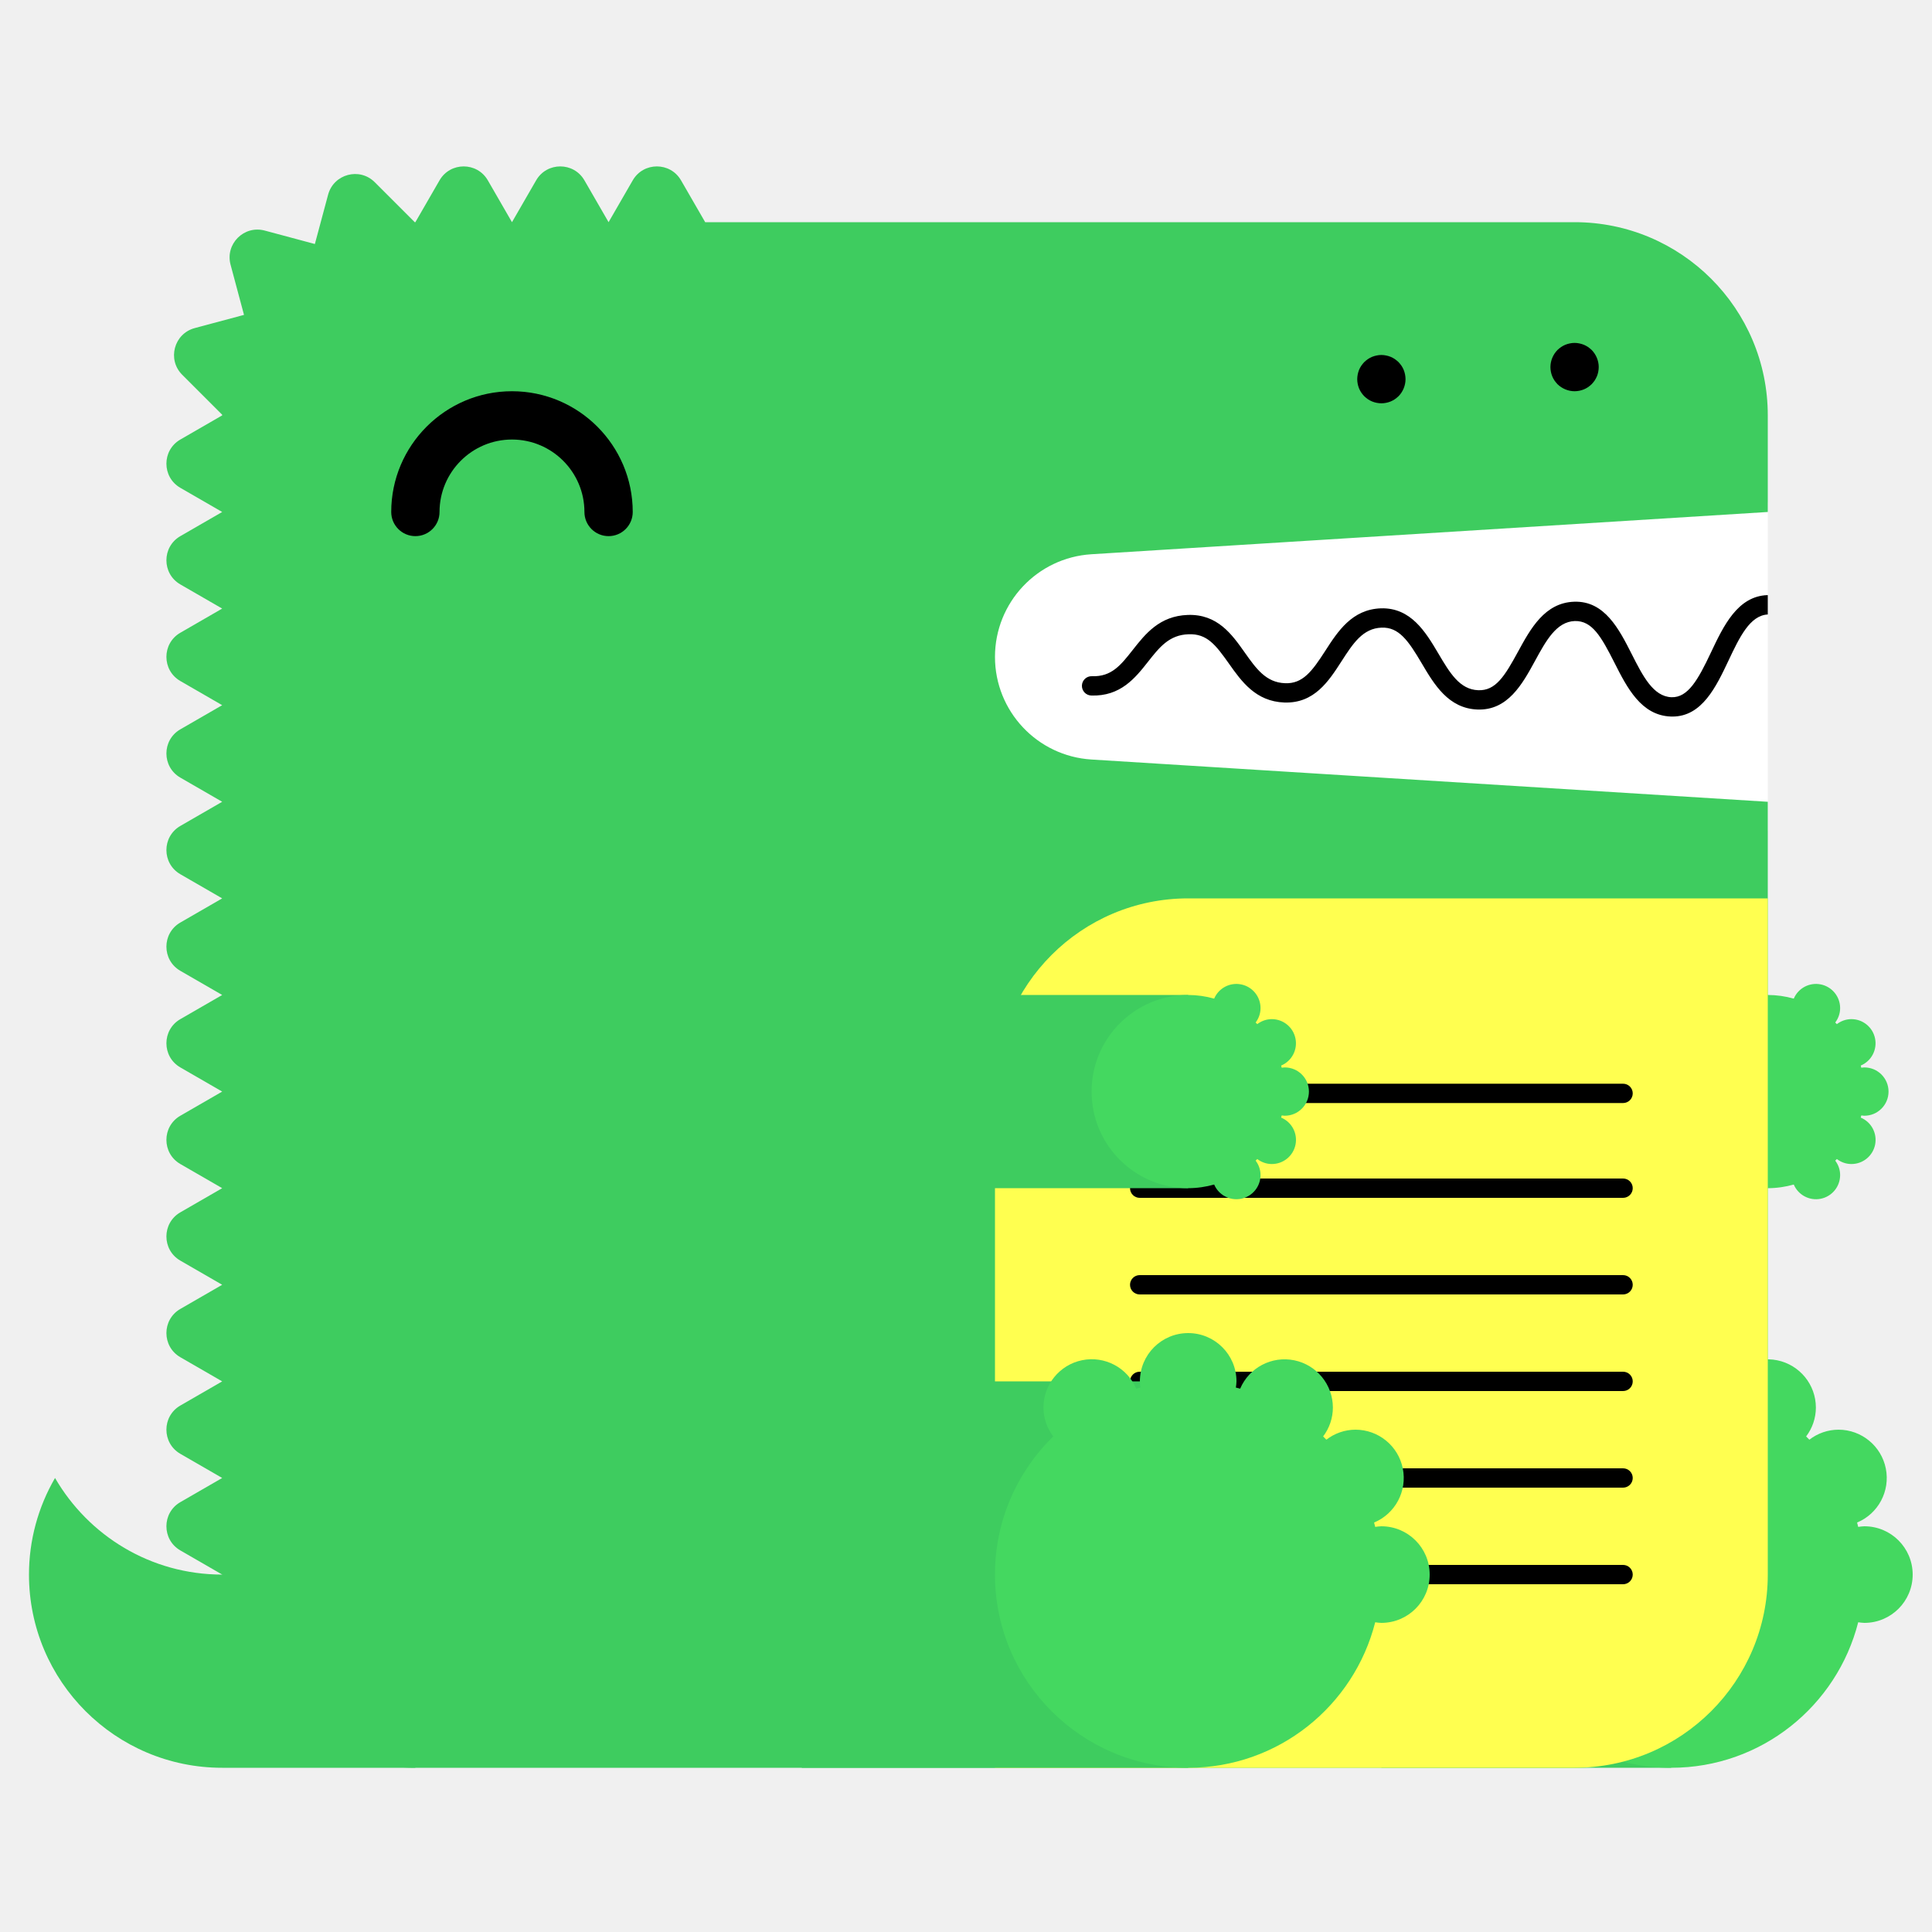
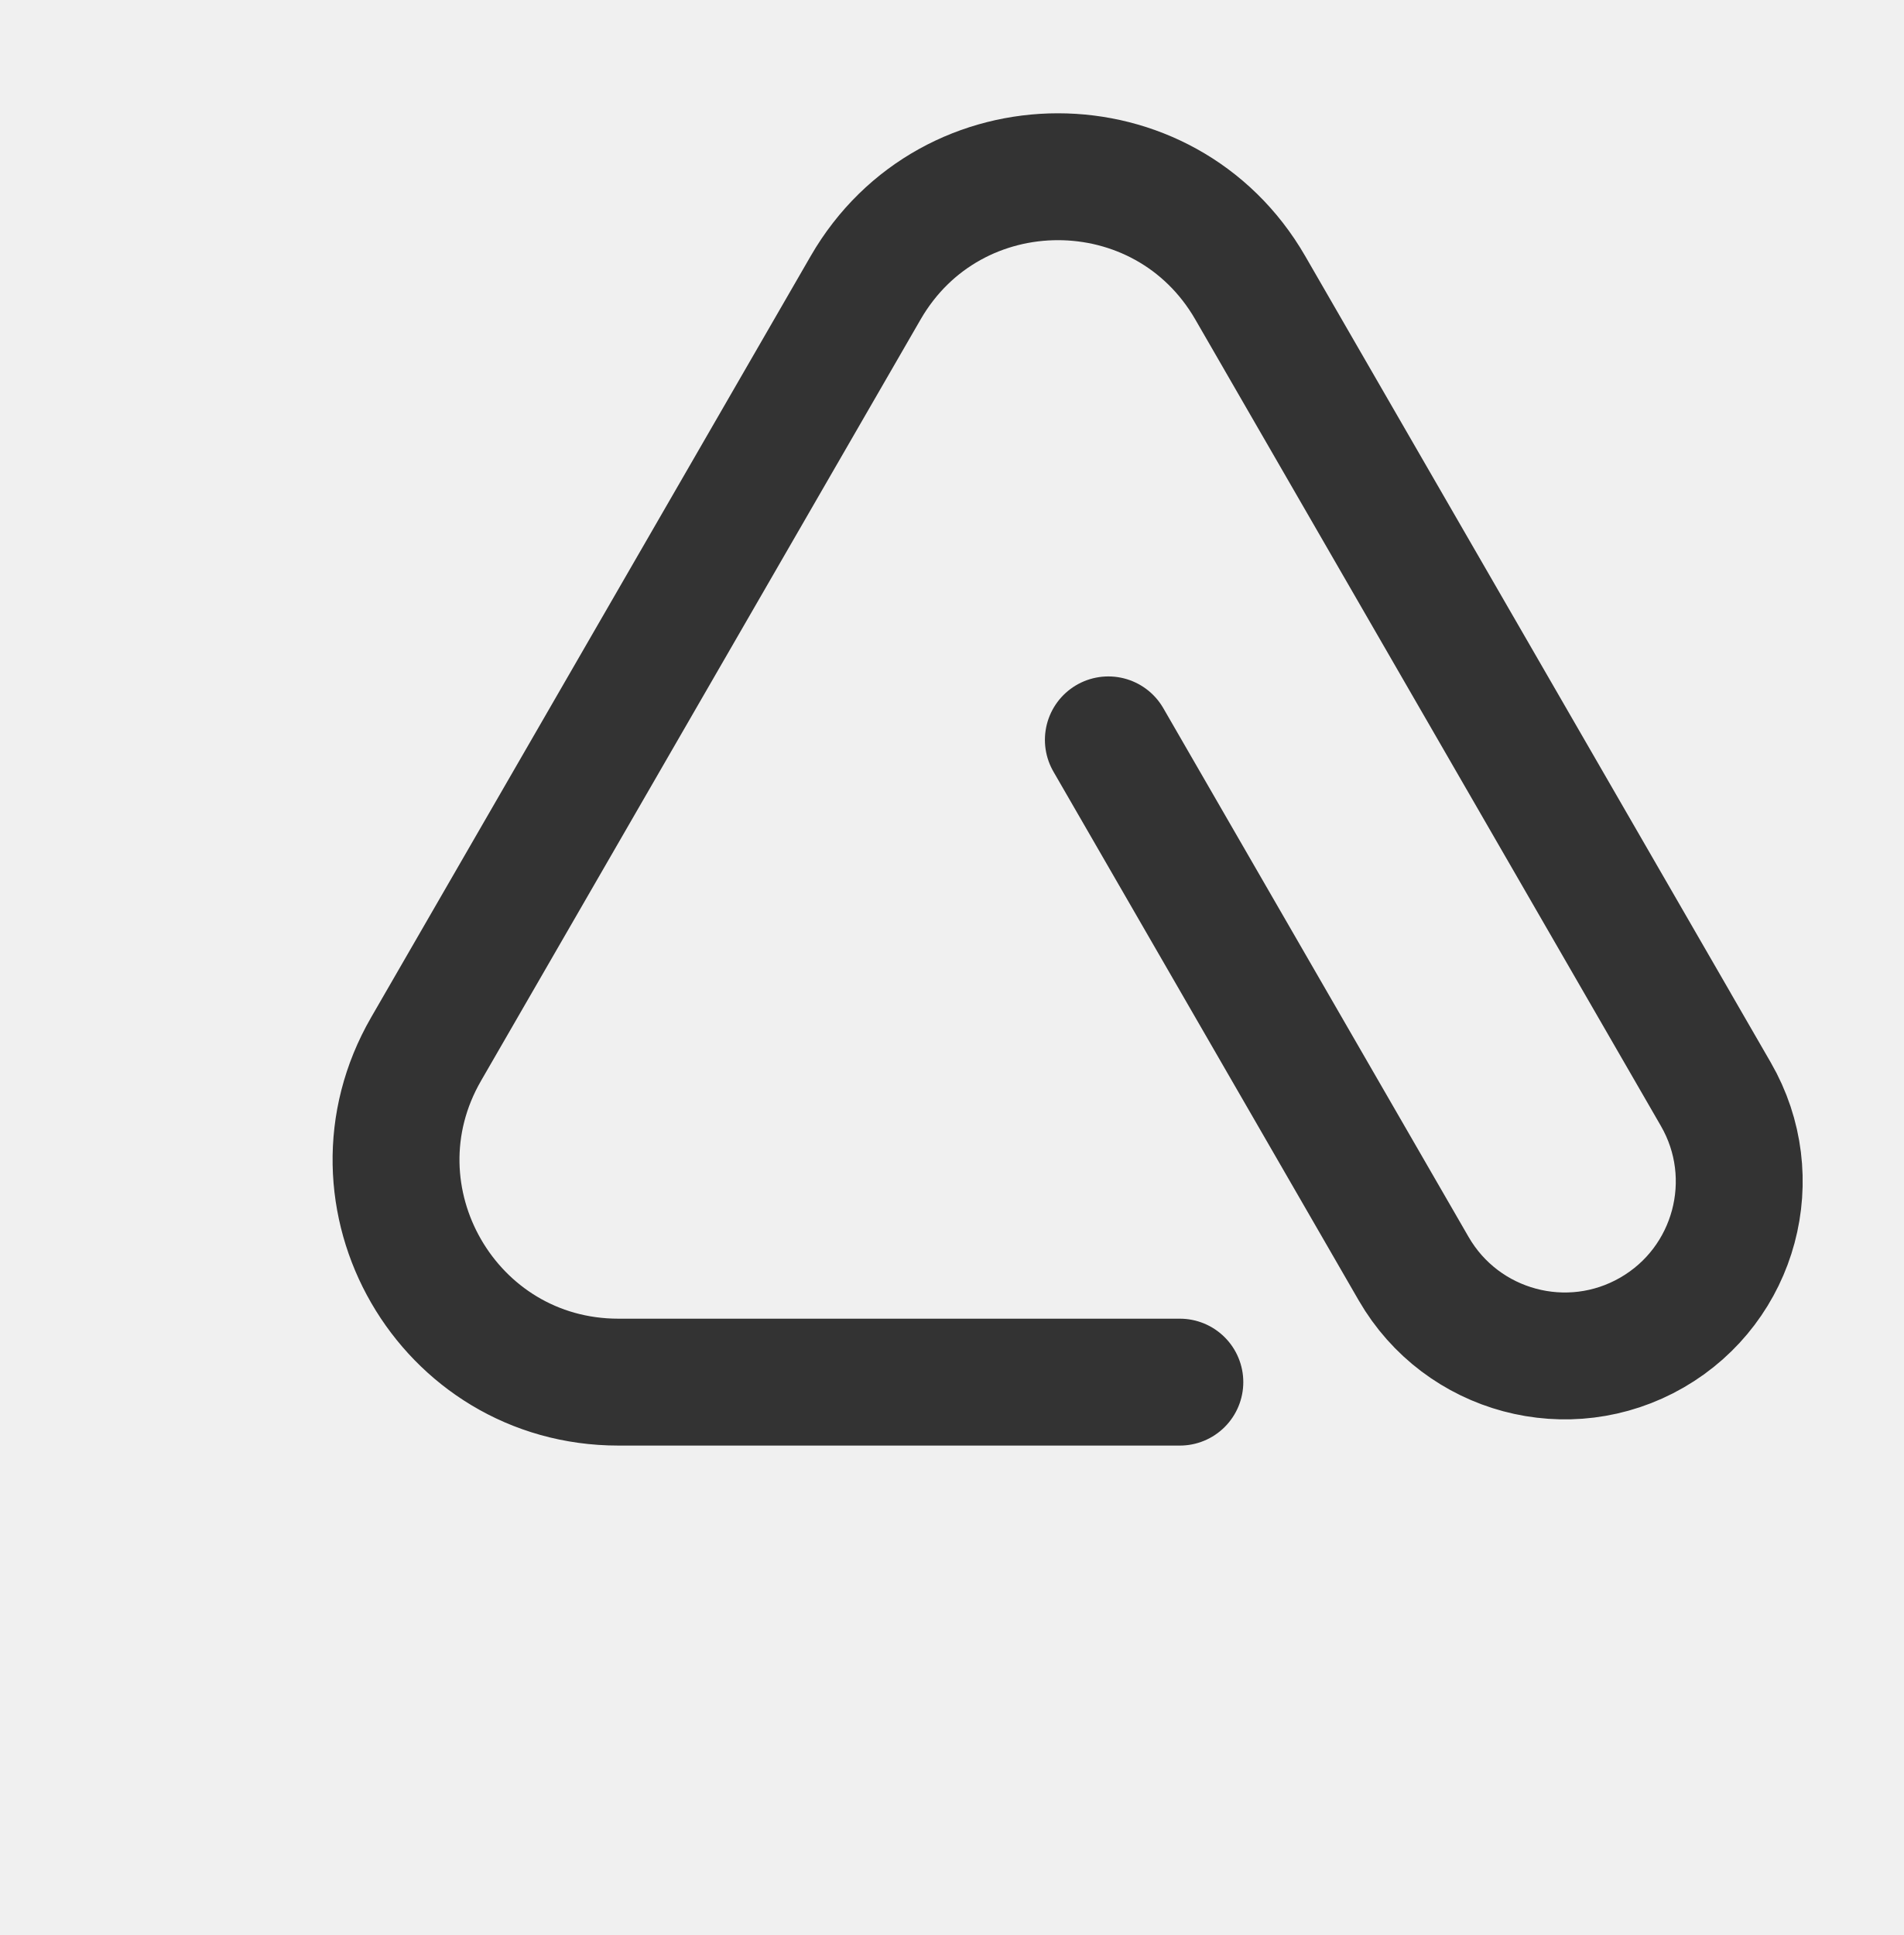
- <svg xmlns="http://www.w3.org/2000/svg" width="200" height="200" viewBox="0 0 200 200">
-   <g fill="none" fill-rule="evenodd">
-     <path fill="#FFF" d="M99 52h84v34H99z" />
-     <path d="M23 163c-7.398 0-13.843-4.027-17.303-10A19.886 19.886 0 0 0 3 163c0 11.046 8.954 20 20 20h20v-20H23z" fill="#3ECC5F" />
-     <path d="M112.98 57.376L183 53V43c0-11.046-8.954-20-20-20H73l-2.5-4.33c-1.112-1.925-3.889-1.925-5 0L63 23l-2.5-4.33c-1.111-1.925-3.889-1.925-5 0L53 23l-2.5-4.33c-1.111-1.925-3.889-1.925-5 0L43 23c-.022 0-.042.003-.065.003l-4.142-4.141c-1.57-1.571-4.252-.853-4.828 1.294l-1.369 5.104-5.192-1.392c-2.148-.575-4.111 1.389-3.535 3.536l1.39 5.193-5.102 1.367c-2.148.576-2.867 3.259-1.296 4.83l4.142 4.142c0 .021-.003.042-.003.064l-4.33 2.5c-1.925 1.111-1.925 3.889 0 5L23 53l-4.33 2.5c-1.925 1.111-1.925 3.889 0 5L23 63l-4.33 2.5c-1.925 1.111-1.925 3.889 0 5L23 73l-4.33 2.5c-1.925 1.111-1.925 3.889 0 5L23 83l-4.33 2.5c-1.925 1.111-1.925 3.889 0 5L23 93l-4.33 2.5c-1.925 1.111-1.925 3.889 0 5L23 103l-4.33 2.5c-1.925 1.111-1.925 3.889 0 5L23 113l-4.33 2.5c-1.925 1.111-1.925 3.889 0 5L23 123l-4.33 2.5c-1.925 1.111-1.925 3.889 0 5L23 133l-4.33 2.5c-1.925 1.111-1.925 3.889 0 5L23 143l-4.33 2.5c-1.925 1.111-1.925 3.889 0 5L23 153l-4.33 2.5c-1.925 1.111-1.925 3.889 0 5L23 163c0 11.046 8.954 20 20 20h120c11.046 0 20-8.954 20-20V83l-70.02-4.376A10.645 10.645 0 0 1 103 68c0-5.621 4.37-10.273 9.98-10.624" fill="#3ECC5F" />
-     <path fill="#3ECC5F" d="M143 183h30v-40h-30z" />
-     <path d="M193 158c-.219 0-.428.037-.639.064-.038-.15-.074-.301-.116-.451A5 5 0 0 0 190.32 148a4.96 4.96 0 0 0-3.016 1.036 26.531 26.531 0 0 0-.335-.336 4.955 4.955 0 0 0 1.011-2.987 5 5 0 0 0-9.599-1.959c-.148-.042-.297-.077-.445-.115.027-.211.064-.42.064-.639a5 5 0 0 0-5-5 5 5 0 0 0-5 5c0 .219.037.428.064.639-.148.038-.297.073-.445.115a4.998 4.998 0 0 0-9.599 1.959c0 1.125.384 2.151 1.011 2.987-3.717 3.632-6.031 8.693-6.031 14.3 0 11.046 8.954 20 20 20 9.339 0 17.16-6.41 19.361-15.064.211.027.42.064.639.064a5 5 0 0 0 5-5 5 5 0 0 0-5-5" fill="#44D860" />
-     <path fill="#3ECC5F" d="M153 123h30v-20h-30z" />
-     <path d="M193 115.5a2.5 2.5 0 1 0 0-5c-.109 0-.214.019-.319.032-.02-.075-.037-.15-.058-.225a2.501 2.501 0 0 0-.963-4.807c-.569 0-1.088.197-1.508.518a6.653 6.653 0 0 0-.168-.168c.314-.417.506-.931.506-1.494a2.5 2.5 0 0 0-4.8-.979A9.987 9.987 0 0 0 183 103c-5.522 0-10 4.478-10 10s4.478 10 10 10c.934 0 1.833-.138 2.69-.377a2.5 2.5 0 0 0 4.8-.979c0-.563-.192-1.077-.506-1.494.057-.055.113-.111.168-.168.42.321.939.518 1.508.518a2.5 2.5 0 0 0 .963-4.807c.021-.074.038-.15.058-.225.105.013.21.032.319.032" fill="#44D860" />
-     <path d="M63 55.5a2.5 2.5 0 0 1-2.5-2.5c0-4.136-3.364-7.5-7.5-7.5s-7.5 3.364-7.5 7.5a2.5 2.5 0 1 1-5 0c0-6.893 5.607-12.5 12.5-12.5S65.5 46.107 65.5 53a2.5 2.5 0 0 1-2.5 2.5" fill="#000" />
-     <path d="M103 183h60c11.046 0 20-8.954 20-20V93h-60c-11.046 0-20 8.954-20 20v70z" fill="#FFFF50" />
-     <path d="M168.02 124h-50.04a1 1 0 1 1 0-2h50.04a1 1 0 1 1 0 2m0 20h-50.04a1 1 0 1 1 0-2h50.04a1 1 0 1 1 0 2m0 20h-50.04a1 1 0 1 1 0-2h50.04a1 1 0 1 1 0 2m0-49.814h-50.04a1 1 0 1 1 0-2h50.04a1 1 0 1 1 0 2m0 19.814h-50.04a1 1 0 1 1 0-2h50.04a1 1 0 1 1 0 2m0 20h-50.04a1 1 0 1 1 0-2h50.04a1 1 0 1 1 0 2M183 61.611c-.012 0-.022-.006-.034-.005-3.09.105-4.552 3.196-5.842 5.923-1.346 2.85-2.387 4.703-4.093 4.647-1.889-.068-2.969-2.202-4.113-4.46-1.314-2.594-2.814-5.536-5.963-5.426-3.046.104-4.513 2.794-5.807 5.167-1.377 2.528-2.314 4.065-4.121 3.994-1.927-.07-2.951-1.805-4.136-3.813-1.321-2.236-2.848-4.75-5.936-4.664-2.994.103-4.465 2.385-5.763 4.4-1.373 2.13-2.335 3.428-4.165 3.351-1.973-.07-2.992-1.51-4.171-3.177-1.324-1.873-2.816-3.993-5.895-3.89-2.928.1-4.399 1.97-5.696 3.618-1.232 1.564-2.194 2.802-4.229 2.724a1 1 0 0 0-.072 2c3.017.101 4.545-1.8 5.872-3.487 1.177-1.496 2.193-2.787 4.193-2.855 1.926-.082 2.829 1.115 4.195 3.045 1.297 1.834 2.769 3.914 5.731 4.021 3.103.104 4.596-2.215 5.918-4.267 1.182-1.834 2.202-3.417 4.15-3.484 1.793-.067 2.769 1.35 4.145 3.681 1.297 2.197 2.766 4.686 5.787 4.796 3.125.108 4.634-2.62 5.949-5.035 1.139-2.088 2.214-4.06 4.119-4.126 1.793-.042 2.728 1.595 4.111 4.33 1.292 2.553 2.757 5.445 5.825 5.556l.169.003c3.064 0 4.518-3.075 5.805-5.794 1.139-2.41 2.217-4.68 4.067-4.773v-2z" fill="#000" />
-     <path fill="#3ECC5F" d="M83 183h40v-40H83z" />
-     <path d="M143 158c-.219 0-.428.037-.639.064-.038-.15-.074-.301-.116-.451A5 5 0 0 0 140.32 148a4.96 4.96 0 0 0-3.016 1.036 26.531 26.531 0 0 0-.335-.336 4.955 4.955 0 0 0 1.011-2.987 5 5 0 0 0-9.599-1.959c-.148-.042-.297-.077-.445-.115.027-.211.064-.42.064-.639a5 5 0 0 0-5-5 5 5 0 0 0-5 5c0 .219.037.428.064.639-.148.038-.297.073-.445.115a4.998 4.998 0 0 0-9.599 1.959c0 1.125.384 2.151 1.011 2.987-3.717 3.632-6.031 8.693-6.031 14.3 0 11.046 8.954 20 20 20 9.339 0 17.16-6.41 19.361-15.064.211.027.42.064.639.064a5 5 0 0 0 5-5 5 5 0 0 0-5-5" fill="#44D860" />
-     <path fill="#3ECC5F" d="M83 123h40v-20H83z" />
-     <path d="M133 115.5a2.5 2.5 0 1 0 0-5c-.109 0-.214.019-.319.032-.02-.075-.037-.15-.058-.225a2.501 2.501 0 0 0-.963-4.807c-.569 0-1.088.197-1.508.518a6.653 6.653 0 0 0-.168-.168c.314-.417.506-.931.506-1.494a2.5 2.5 0 0 0-4.8-.979A9.987 9.987 0 0 0 123 103c-5.522 0-10 4.478-10 10s4.478 10 10 10c.934 0 1.833-.138 2.69-.377a2.5 2.5 0 0 0 4.8-.979c0-.563-.192-1.077-.506-1.494.057-.055.113-.111.168-.168.42.321.939.518 1.508.518a2.5 2.5 0 0 0 .963-4.807c.021-.074.038-.15.058-.225.105.013.21.032.319.032" fill="#44D860" />
-     <path d="M143 41.75c-.16 0-.33-.02-.49-.05a2.52 2.52 0 0 1-.47-.14c-.15-.06-.29-.14-.431-.23-.13-.09-.259-.2-.38-.31-.109-.12-.219-.24-.309-.38s-.17-.28-.231-.43a2.619 2.619 0 0 1-.189-.96c0-.16.02-.33.05-.49.03-.16.08-.31.139-.47.061-.15.141-.29.231-.43.09-.13.2-.26.309-.38.121-.11.25-.22.38-.31.141-.09.281-.17.431-.23.149-.06.31-.11.47-.14.32-.07.65-.07.98 0 .159.03.32.08.47.14.149.06.29.14.43.23.13.09.259.2.38.31.11.12.22.25.31.38.09.14.17.28.23.43.06.16.11.31.14.47.029.16.05.33.05.49 0 .66-.271 1.31-.73 1.77-.121.11-.25.22-.38.31-.14.09-.281.17-.43.23a2.565 2.565 0 0 1-.96.19m20-1.25c-.66 0-1.3-.27-1.771-.73a3.802 3.802 0 0 1-.309-.38c-.09-.14-.17-.28-.231-.43a2.619 2.619 0 0 1-.189-.96c0-.66.27-1.3.729-1.77.121-.11.25-.22.38-.31.141-.09.281-.17.431-.23.149-.06.31-.11.47-.14.32-.07.66-.07.98 0 .159.03.32.08.47.14.149.06.29.14.43.23.13.09.259.2.38.31.459.47.73 1.11.73 1.77 0 .16-.021.33-.05.49-.03.16-.08.32-.14.47-.07.15-.14.29-.23.43-.09.13-.2.26-.31.38-.121.11-.25.22-.38.31-.14.09-.281.17-.43.23a2.565 2.565 0 0 1-.96.19" fill="#000" />
-   </g>
+ <svg xmlns="http://www.w3.org/2000/svg" width="60" height="61" viewBox="0 0 60 61" fill="none">
+   <path d="M52.838 32.321L39.414 9.071C36.72 4.405 29.984 4.405 27.29 9.071L13.433 33.071C10.739 37.738 14.107 43.571 19.496 43.571L31.295 43.571L37.195 43.571M40.342 10.679L54.092 34.495C55.611 37.125 54.71 40.489 52.079 42.008C49.449 43.526 46.085 42.625 44.566 39.995L34.941 23.324" stroke="#333333" stroke-width="4" stroke-linecap="round" stroke-linejoin="round" />
</svg>
